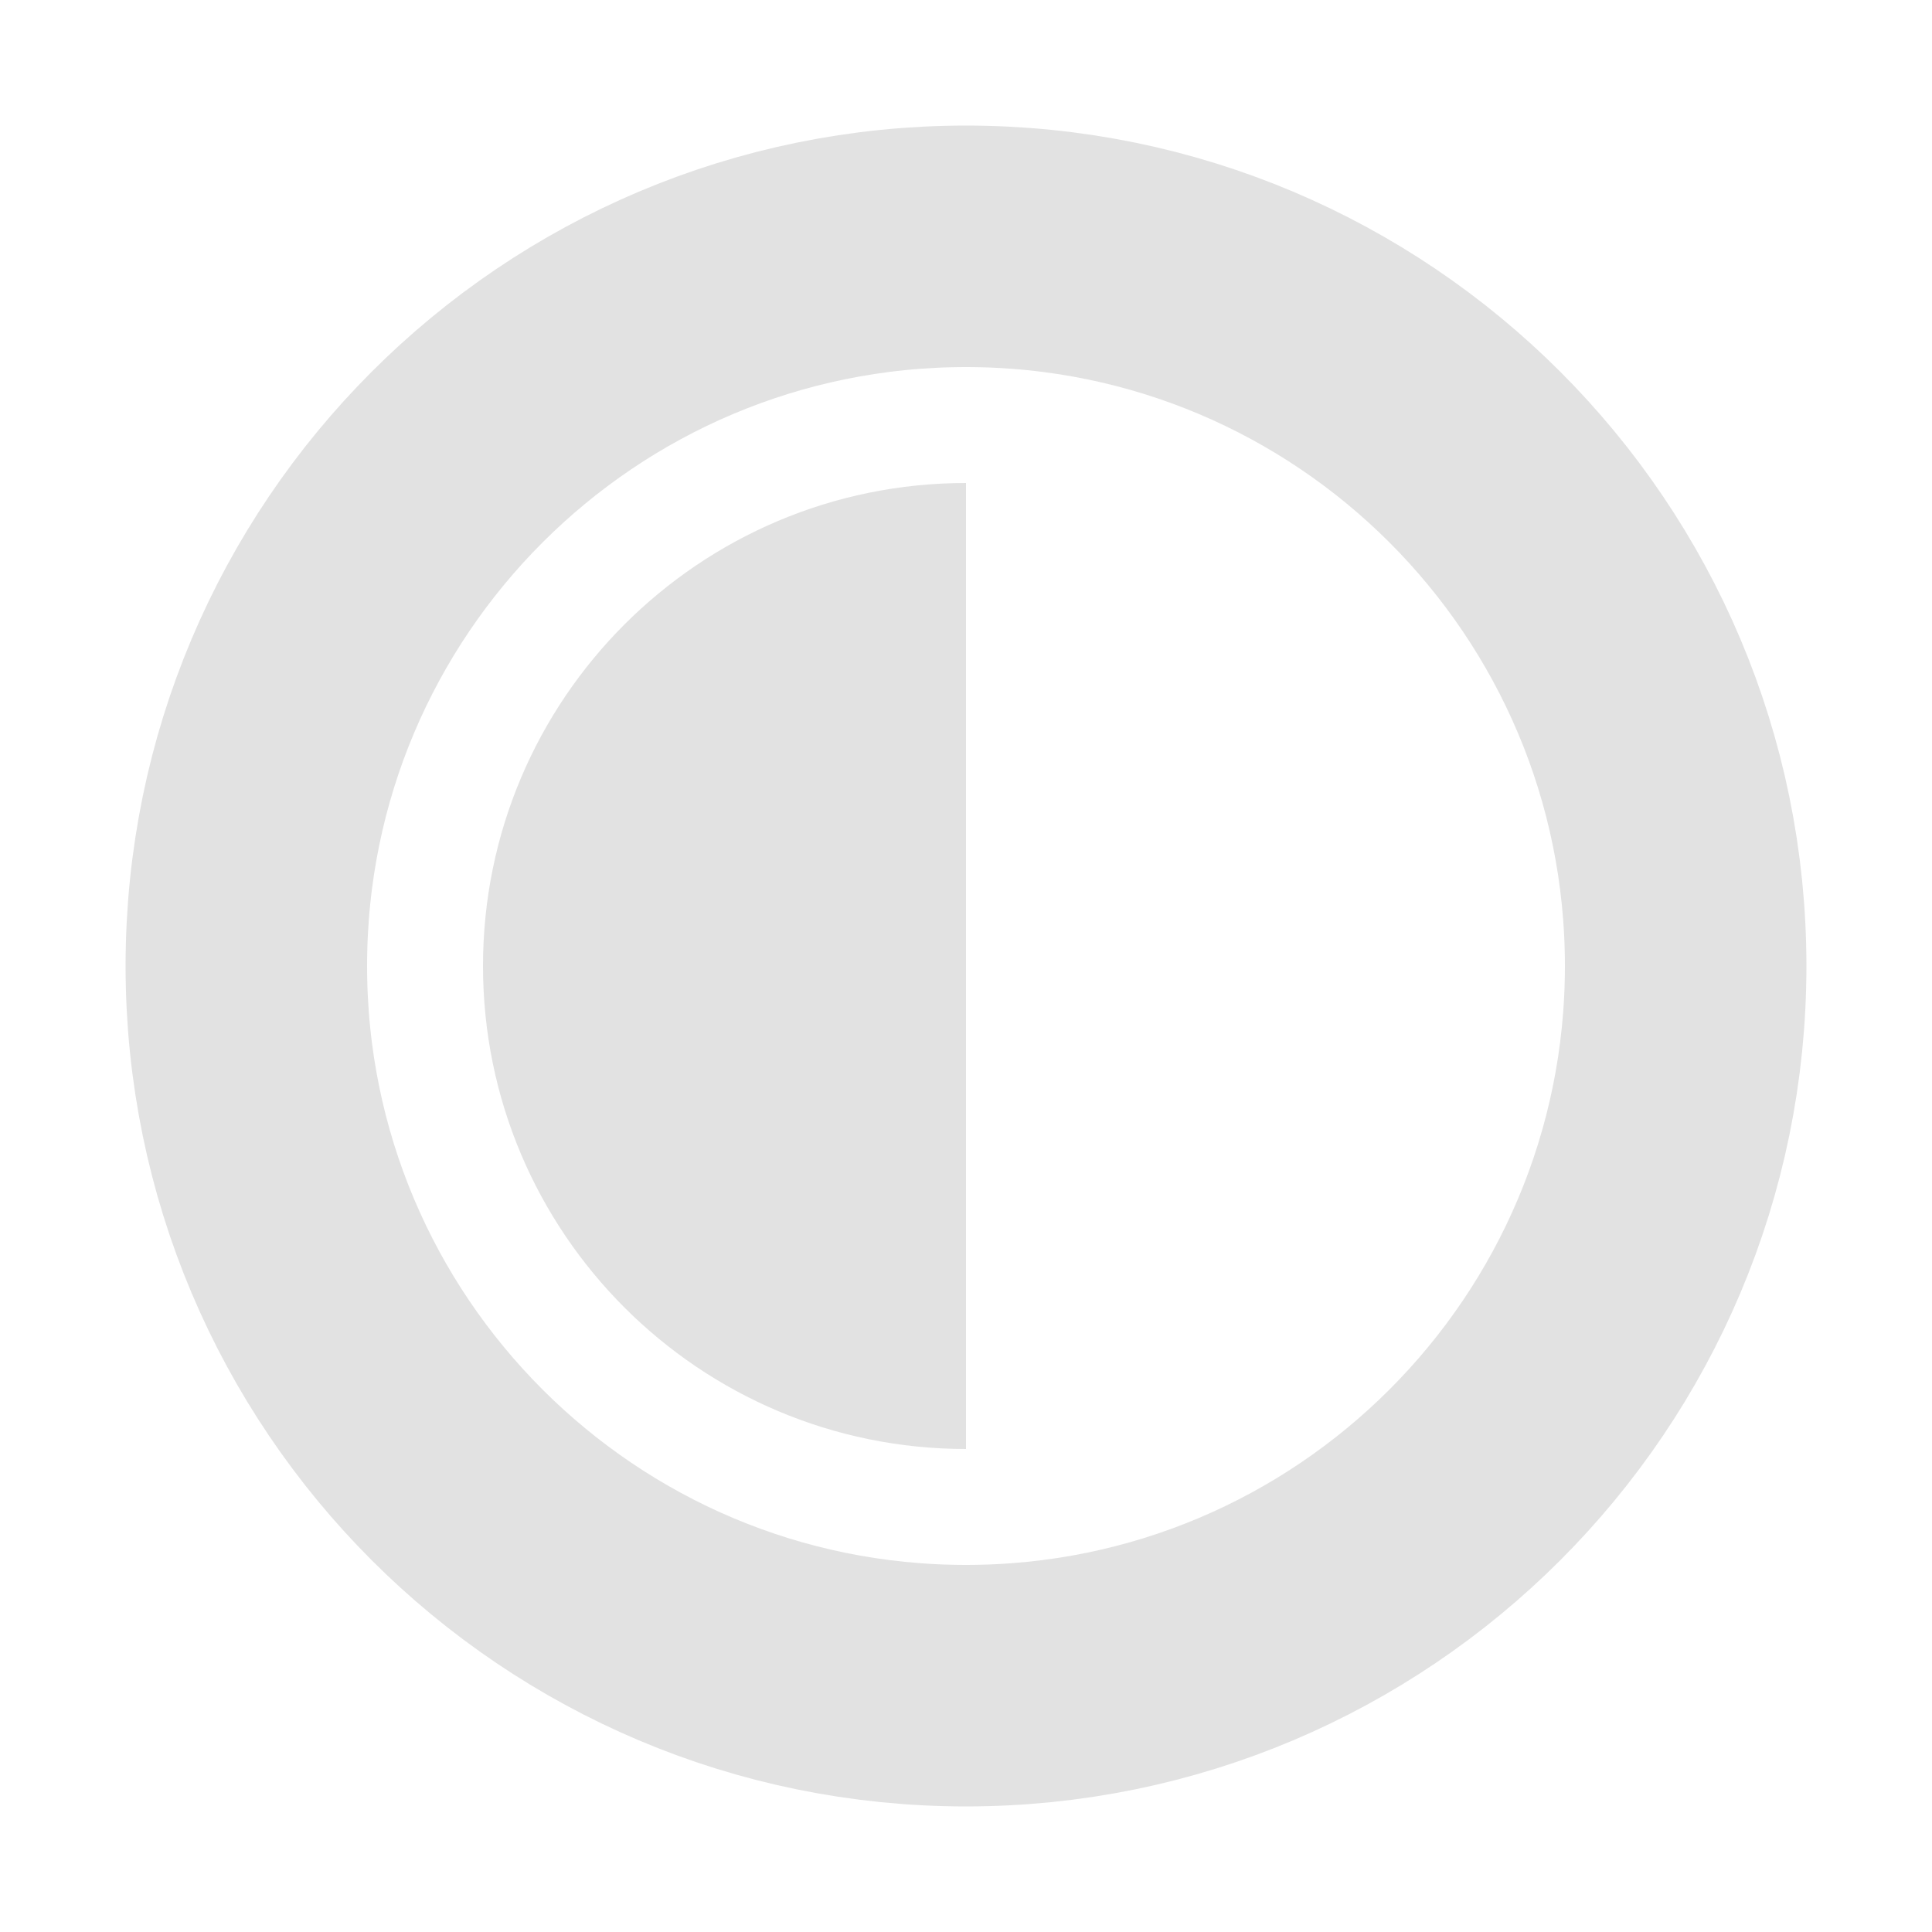
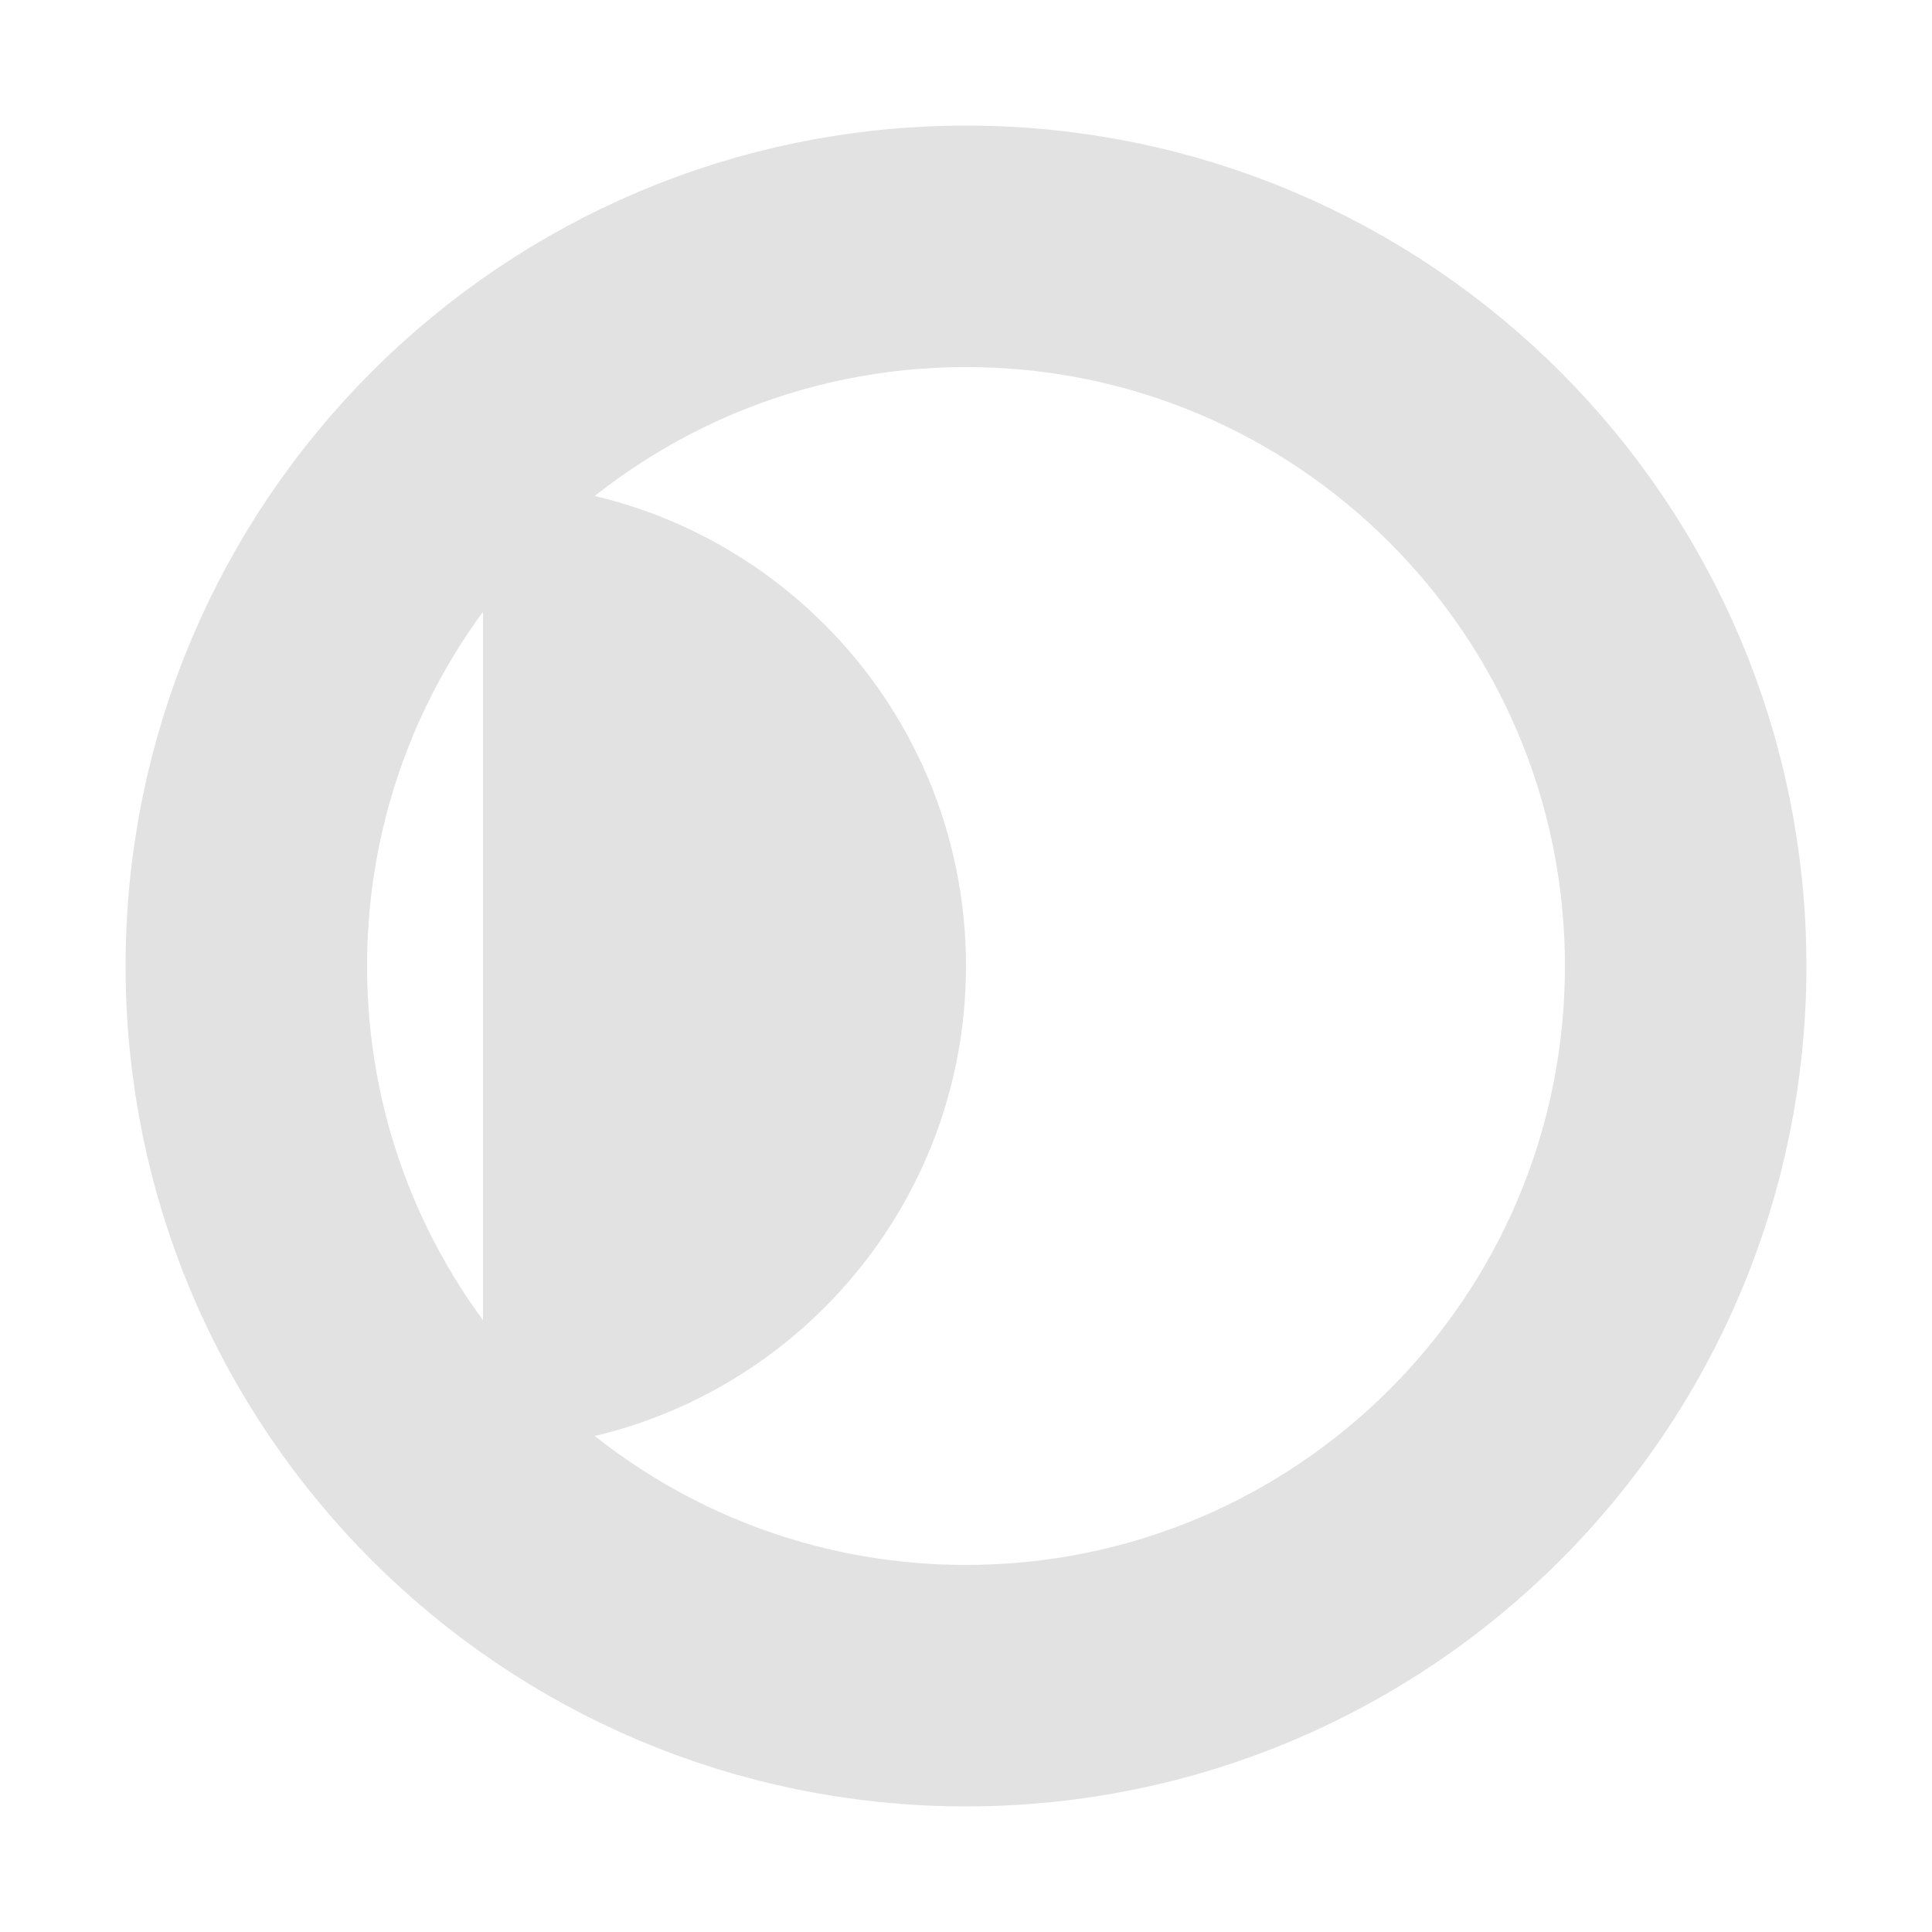
<svg xmlns="http://www.w3.org/2000/svg" width="400px" height="400px" viewBox="0 0 400 400" version="1.1">
  <g id="lampDark-Copy-2" stroke="none" stroke-width="1" fill="none" fill-rule="evenodd">
    <circle id="Oval" stroke="#E2E2E2" stroke-width="50" cx="200" cy="200" r="149" />
-     <path d="M100,100 C155.228,100 200,144.772 200,200 C200,255.228 155.228,300 100,300 L100,300 Z" id="Combined-Shape" fill="#E2E2E2" transform="translate(150, 200) scale(-1, -1) translate(-150, -200) " />
+     <path d="M100,100 C155.228,100 200,144.772 200,200 C200,255.228 155.228,300 100,300 L100,300 Z" id="Combined-Shape" fill="#E2E2E2" transform="translate(150, 200) scale(1, -1) translate(-150, -200) " />
  </g>
</svg>
